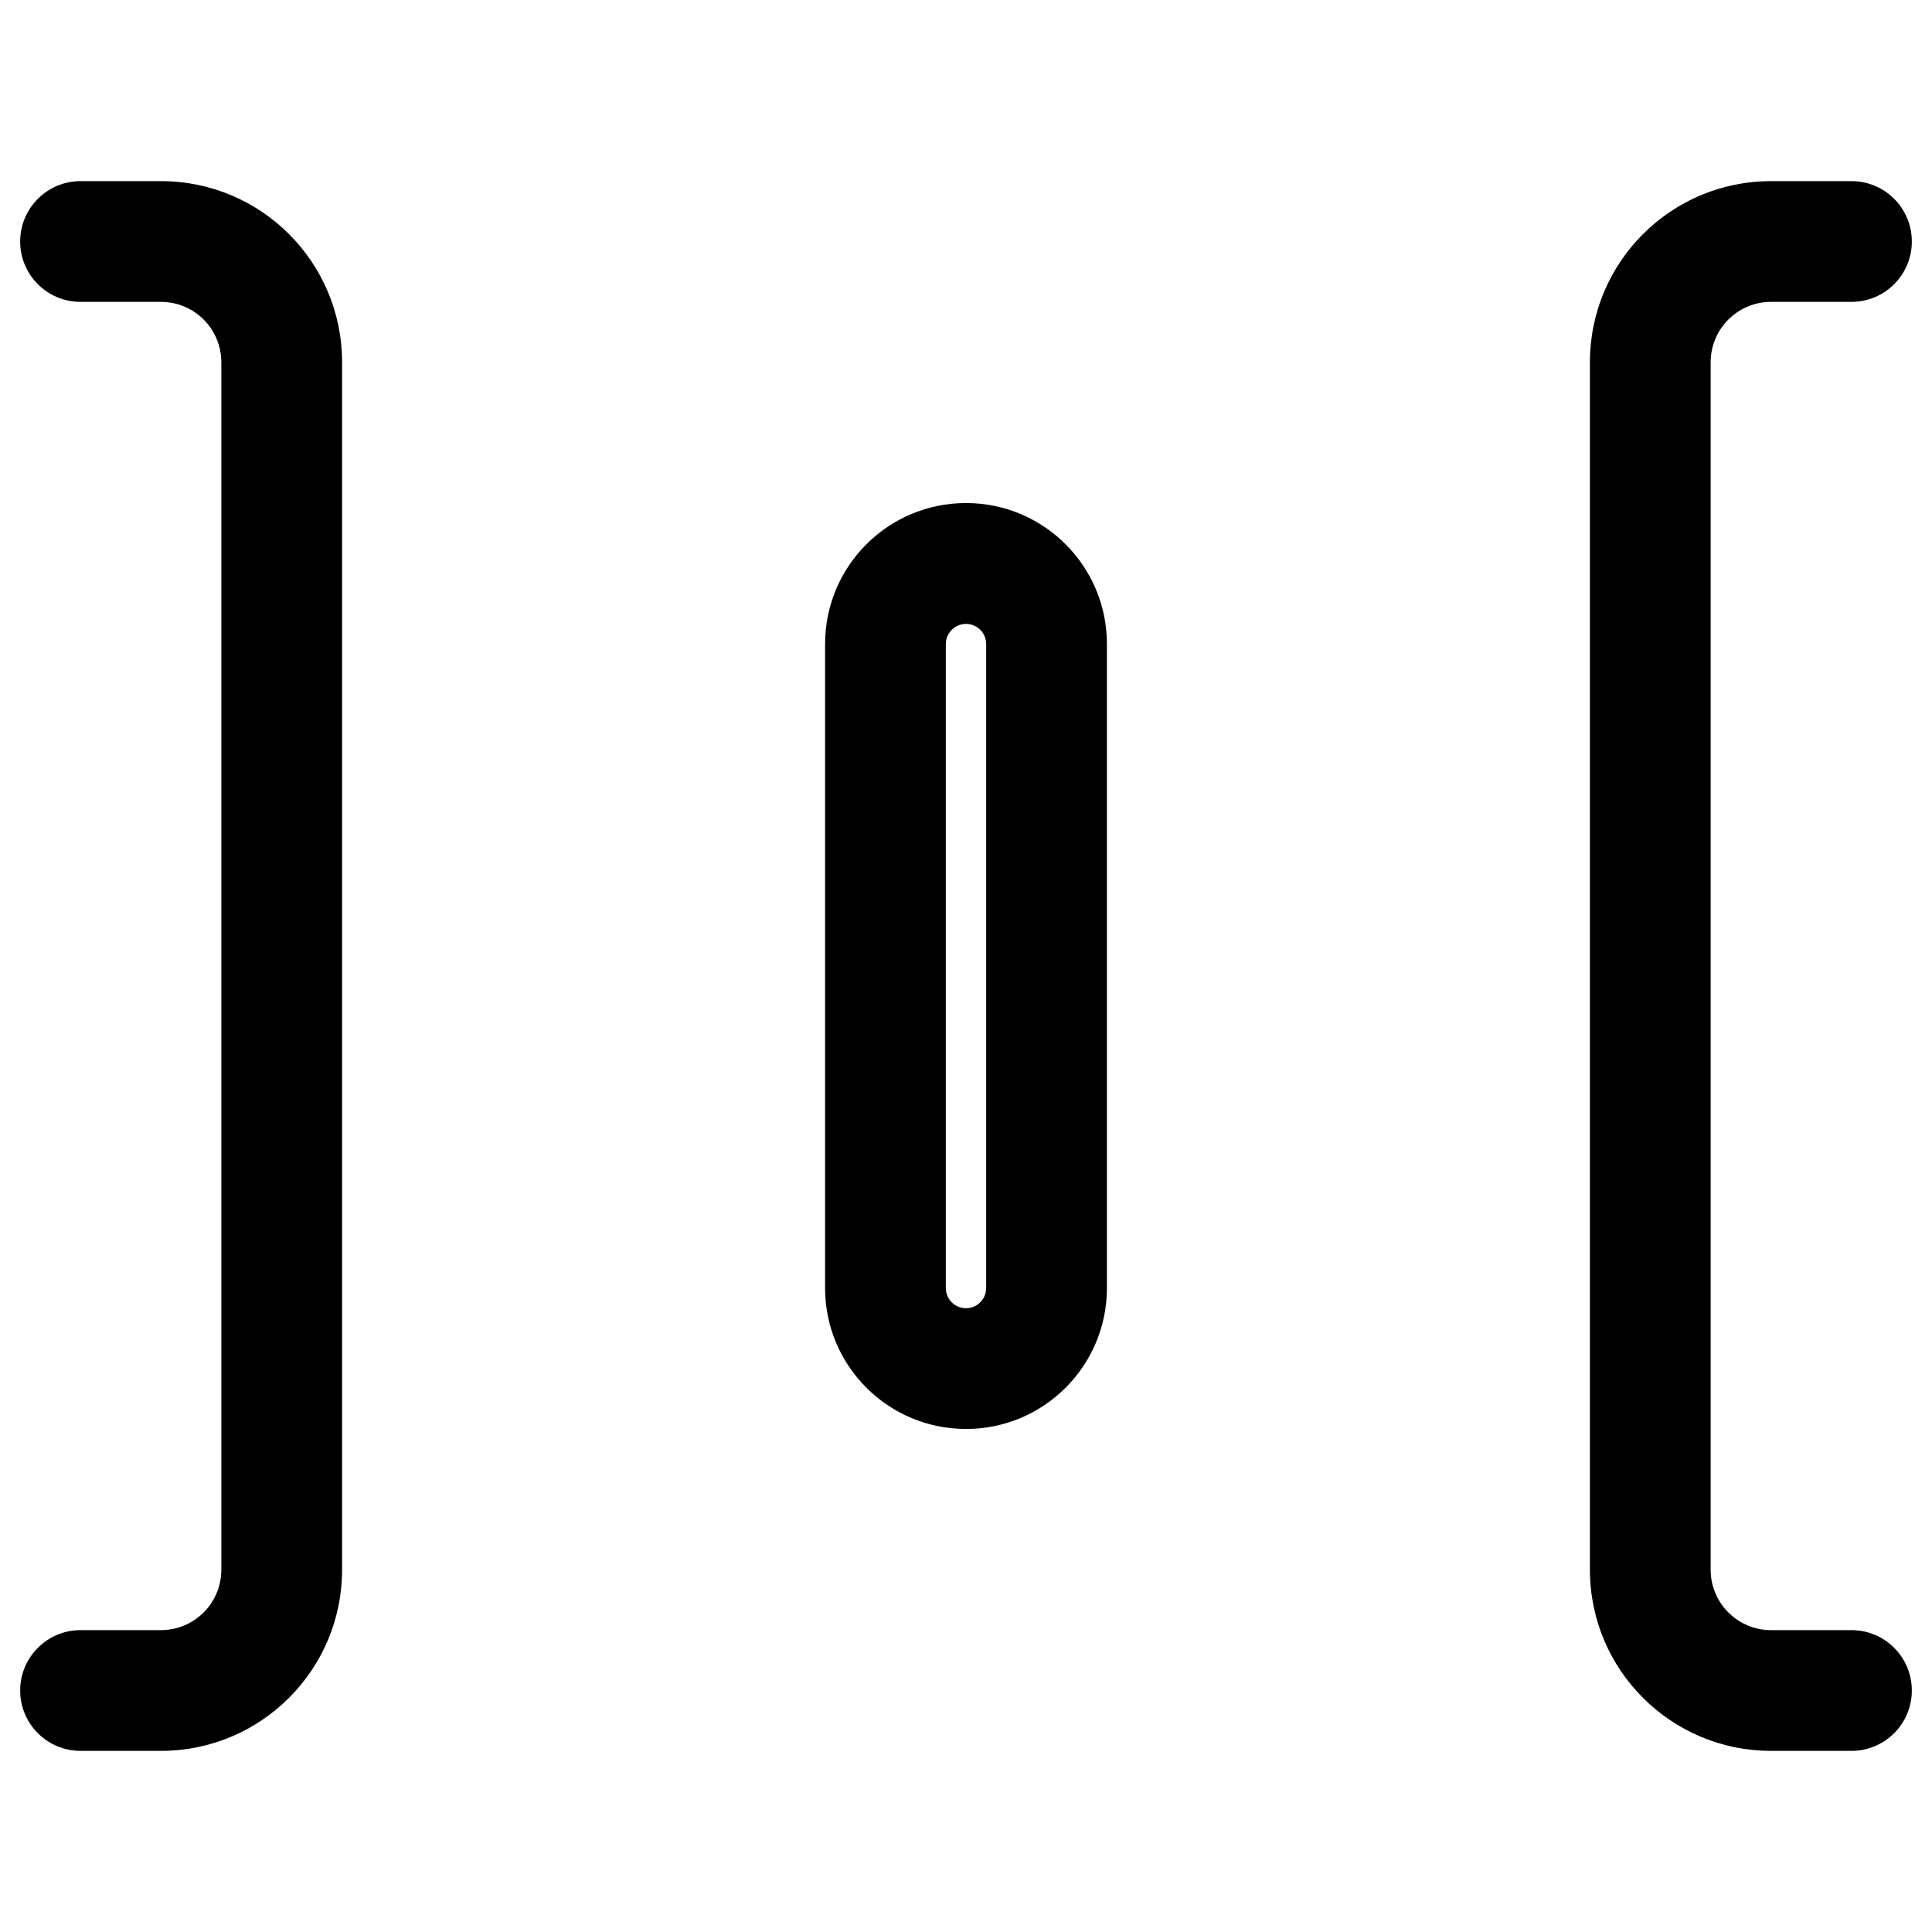
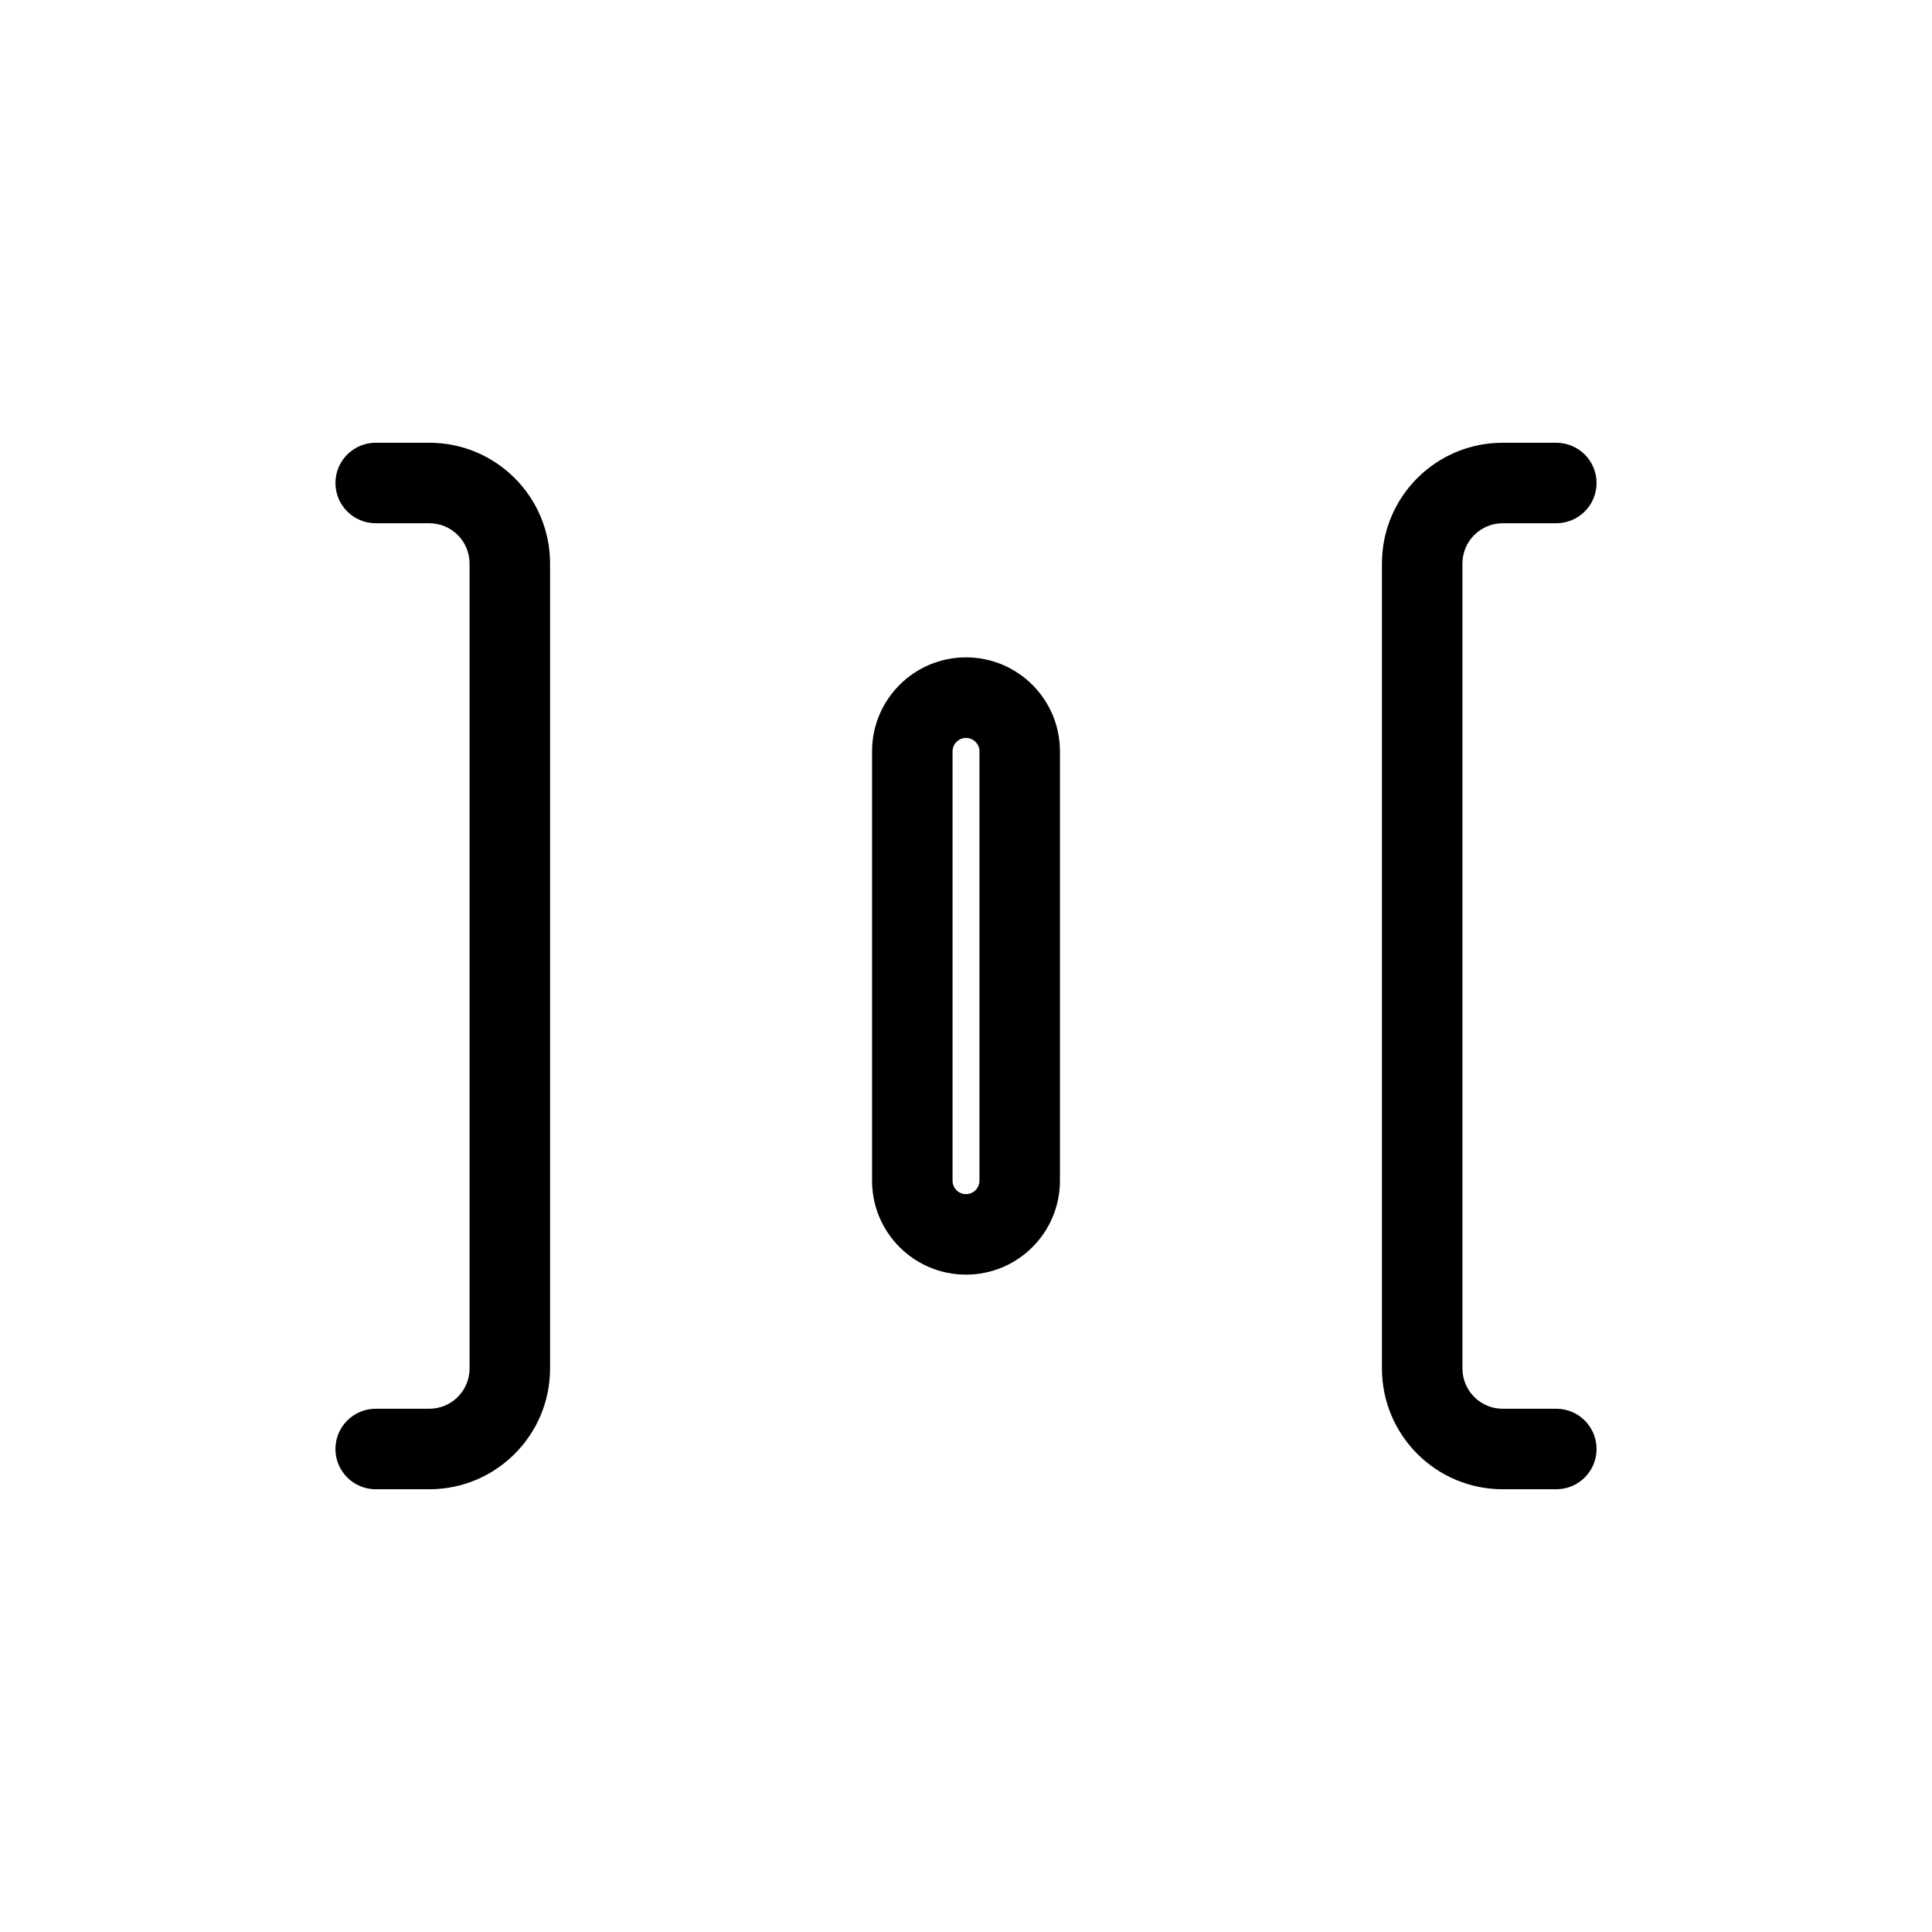
- <svg xmlns="http://www.w3.org/2000/svg" width="16" height="16" fill="currentColor" viewBox="0 0 16 16">
-   <path fill-rule="evenodd" d="M.167 2a.5.5 0 0 1 .5-.5h.666c.83 0 1.5.672 1.5 1.5v10a1.5 1.5 0 0 1-1.5 1.5H.667a.5.5 0 0 1 0-1h.666a.5.5 0 0 0 .5-.5V3a.5.5 0 0 0-.5-.5H.667a.5.5 0 0 1-.5-.5Zm13 1c0-.828.67-1.5 1.5-1.5h.666a.5.5 0 0 1 0 1h-.666a.5.5 0 0 0-.5.5v10a.5.5 0 0 0 .5.5h.666a.5.5 0 0 1 0 1h-.666a1.5 1.5 0 0 1-1.5-1.5V3ZM6.833 5.333a1.167 1.167 0 0 1 2.334 0v5.334a1.167 1.167 0 0 1-2.334 0V5.333ZM8 5.167a.167.167 0 0 0-.167.166v5.334a.167.167 0 0 0 .334 0V5.333A.167.167 0 0 0 8 5.167Z" clip-rule="evenodd" />
+ <svg xmlns="http://www.w3.org/2000/svg" width="24" height="24" fill="none" viewBox="0 0 24 24">
+   <path fill="#000" fill-rule="evenodd" d="M4.167 6a.5.5 0 0 1 .5-.5h.666c.83 0 1.5.672 1.5 1.5v10a1.5 1.5 0 0 1-1.5 1.5h-.666a.5.5 0 0 1 0-1h.666a.5.5 0 0 0 .5-.5V7a.5.5 0 0 0-.5-.5h-.666a.5.5 0 0 1-.5-.5Zm13 1c0-.828.67-1.5 1.5-1.5h.666a.5.5 0 0 1 0 1h-.666a.5.5 0 0 0-.5.5v10a.5.5 0 0 0 .5.5h.666a.5.5 0 0 1 0 1h-.666a1.5 1.5 0 0 1-1.5-1.5V7Zm-6.334 2.333a1.167 1.167 0 0 1 2.334 0v5.334a1.167 1.167 0 0 1-2.334 0V9.333ZM12 9.167a.167.167 0 0 0-.167.166v5.334a.167.167 0 0 0 .334 0V9.333A.167.167 0 0 0 12 9.167Z" clip-rule="evenodd" />
</svg>
